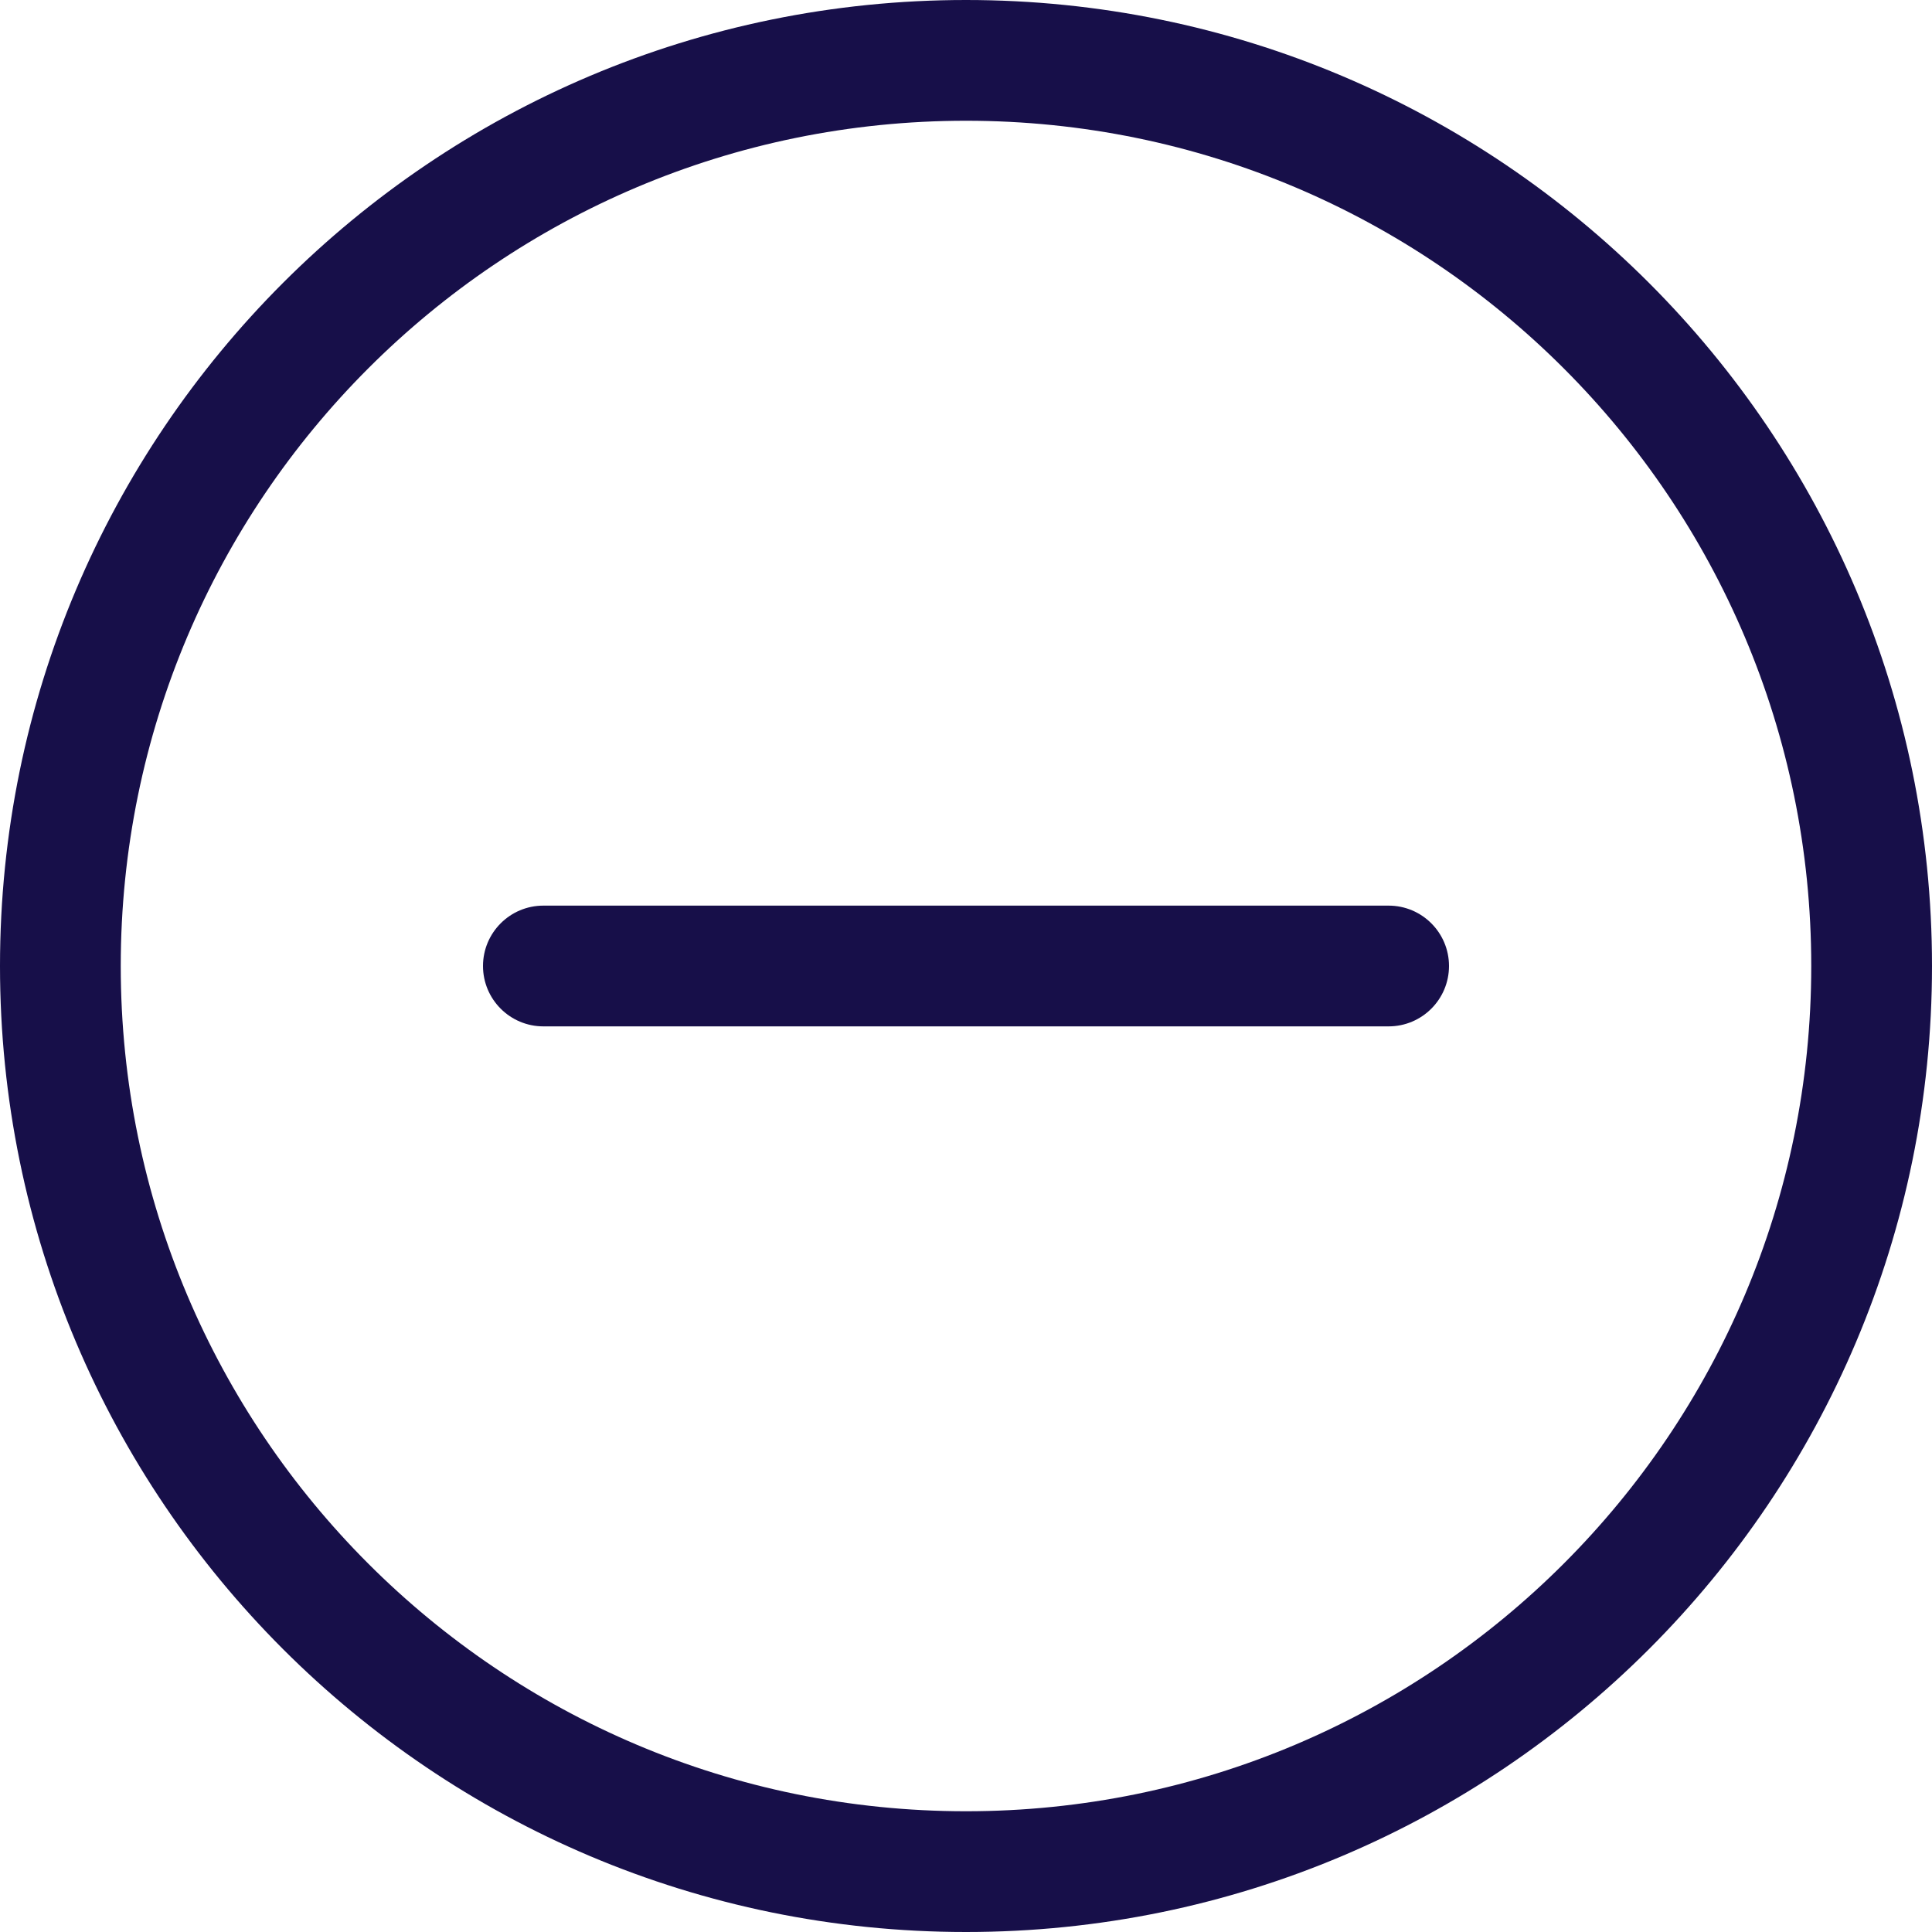
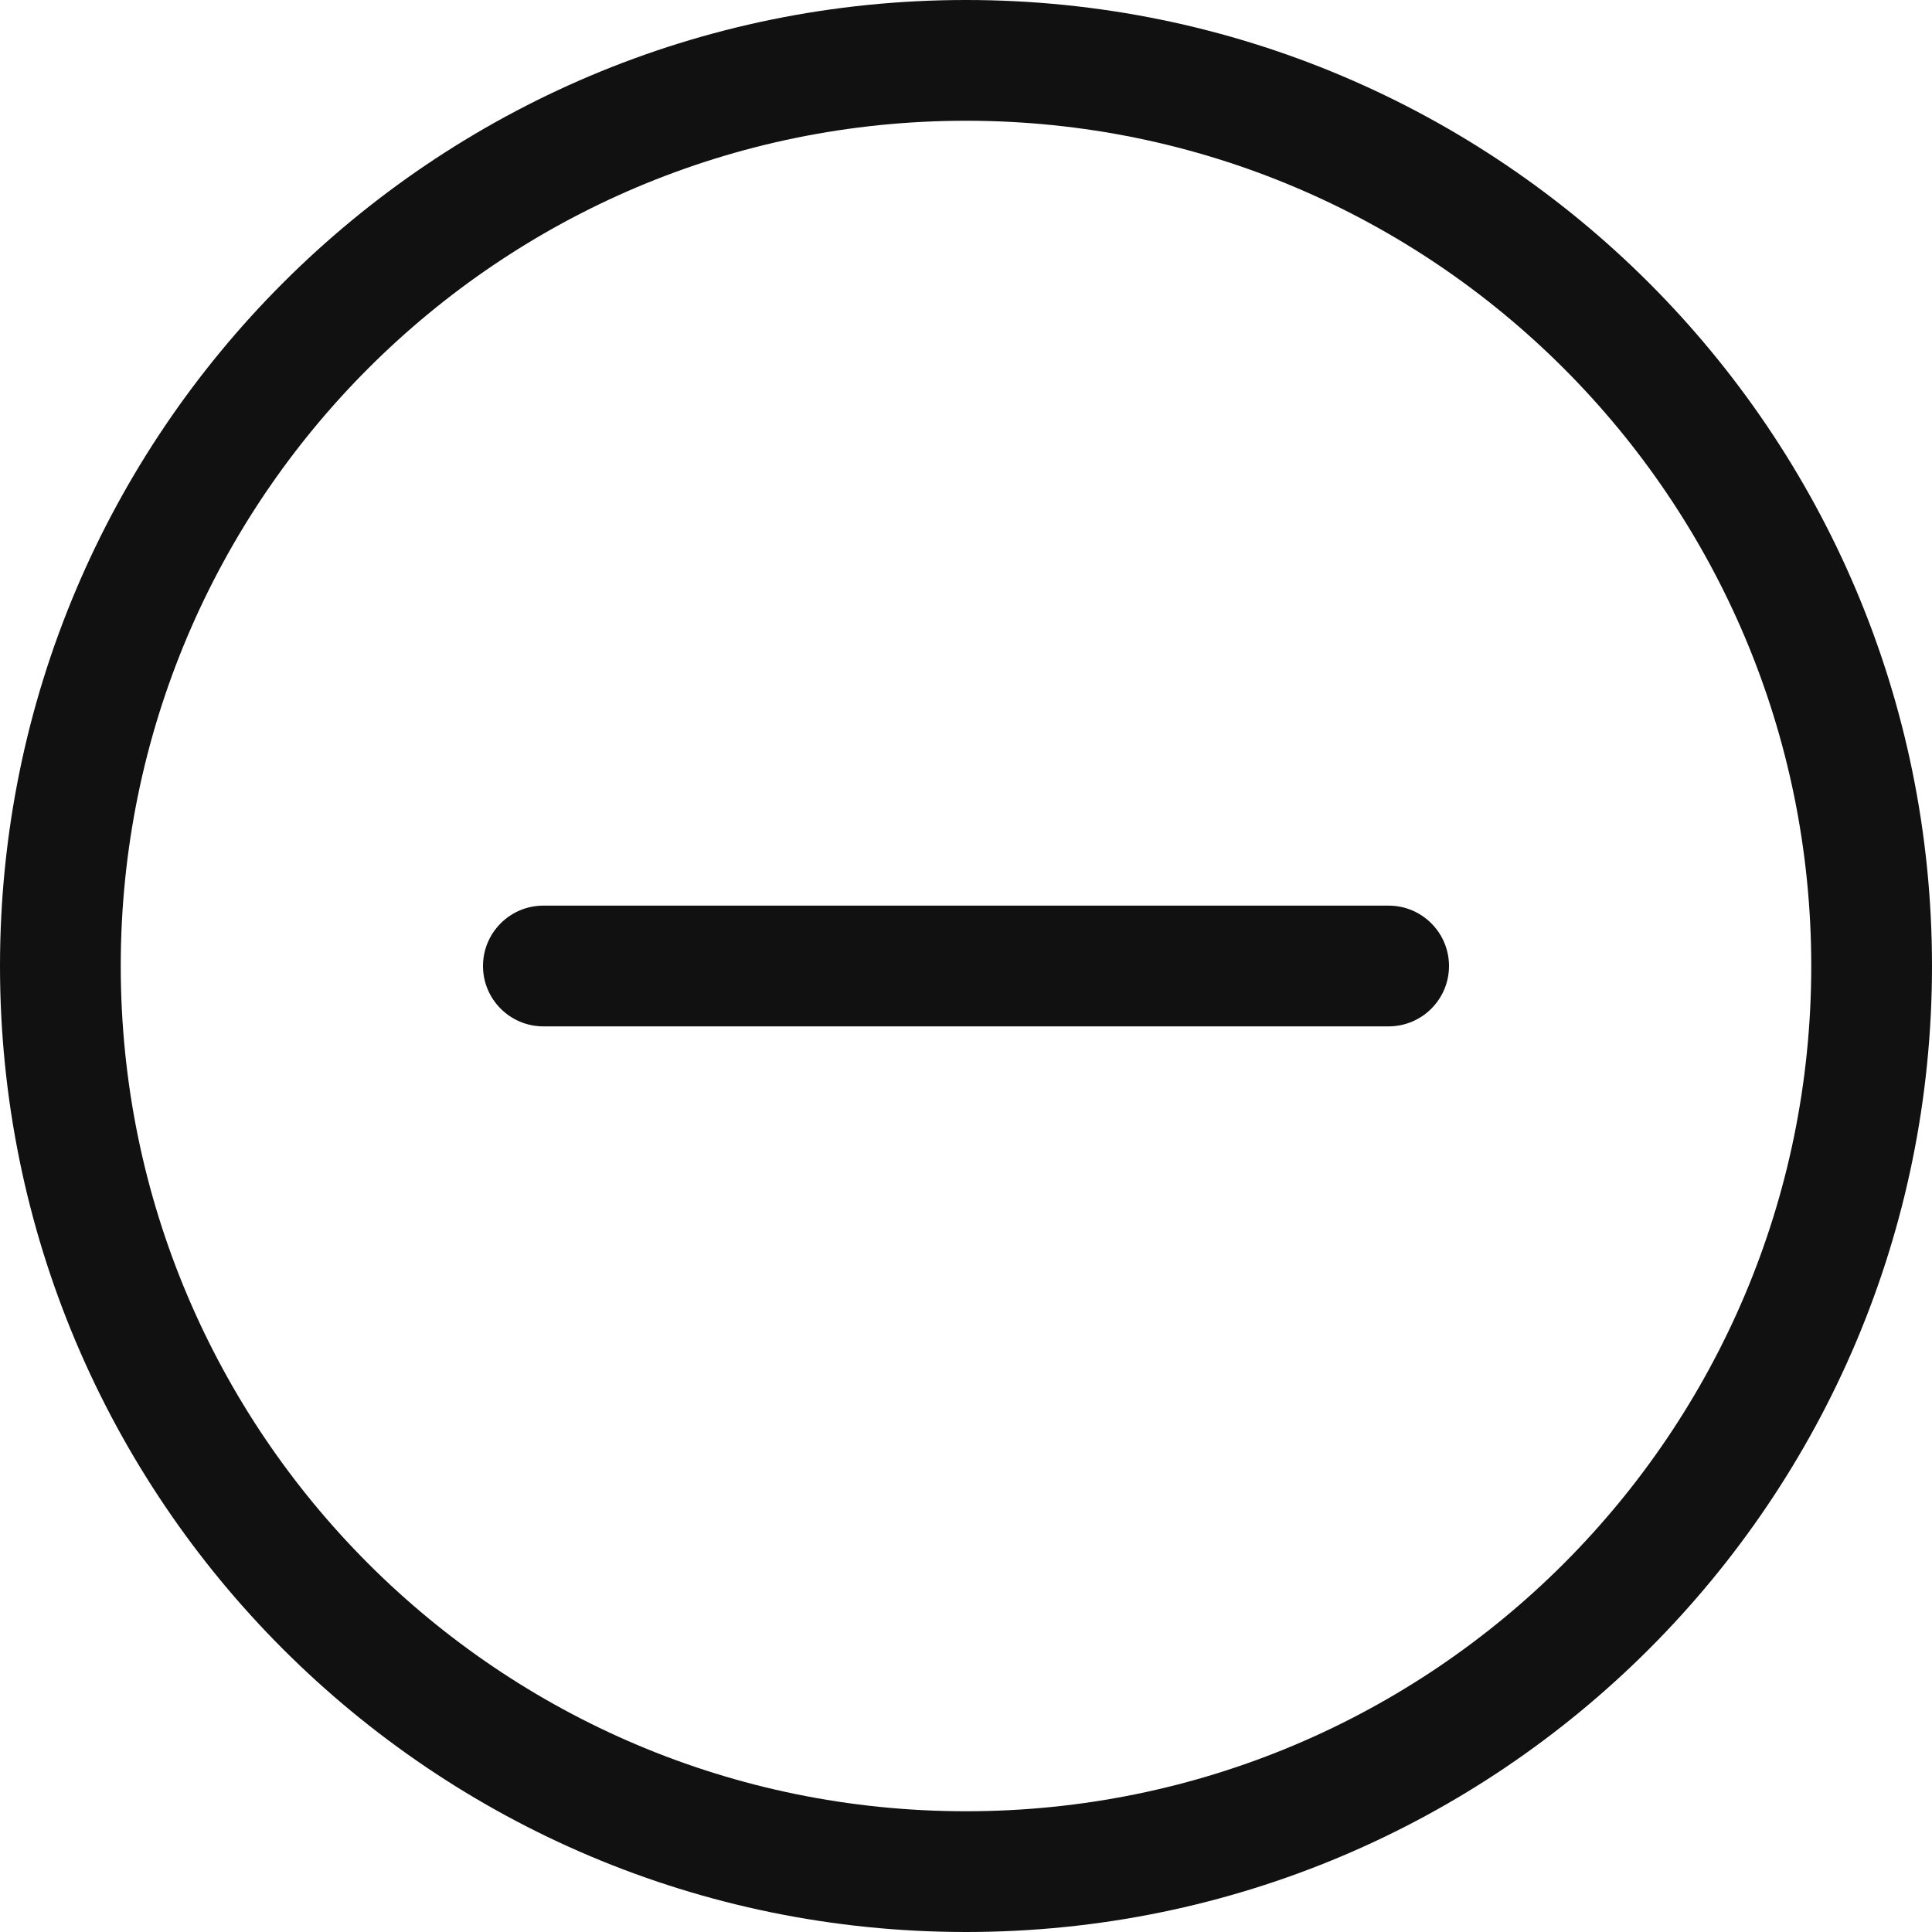
<svg xmlns="http://www.w3.org/2000/svg" width="24" height="24" viewBox="0 0 24 24" fill="none">
-   <path d="M12 22.5C6.201 22.5 1.5 17.799 1.5 12C1.5 6.201 6.201 1.5 12 1.5C17.799 1.5 22.5 6.201 22.5 12C22.5 17.799 17.799 22.5 12 22.5ZM12 24C18.627 24 24 18.627 24 12C24 5.373 18.627 0 12 0C5.373 0 0 5.373 0 12C0 18.627 5.373 24 12 24Z" fill="#170F49" />
-   <path d="M6 12C6 11.586 6.336 11.25 6.75 11.25H17.25C17.664 11.25 18 11.586 18 12C18 12.414 17.664 12.75 17.25 12.75H6.75C6.336 12.75 6 12.414 6 12Z" fill="#170F49" />
+   <path d="M12 22.5C6.201 22.5 1.5 17.799 1.5 12C1.5 6.201 6.201 1.5 12 1.5C17.799 1.5 22.5 6.201 22.5 12C22.5 17.799 17.799 22.5 12 22.5ZM12 24C18.627 24 24 18.627 24 12C24 5.373 18.627 0 12 0C5.373 0 0 5.373 0 12C0 18.627 5.373 24 12 24Z" fill="#111111" />
+   <path d="M6 12C6 11.586 6.336 11.25 6.75 11.25H17.25C17.664 11.25 18 11.586 18 12C18 12.414 17.664 12.75 17.25 12.75H6.75C6.336 12.75 6 12.414 6 12Z" fill="#111111" />
</svg>
